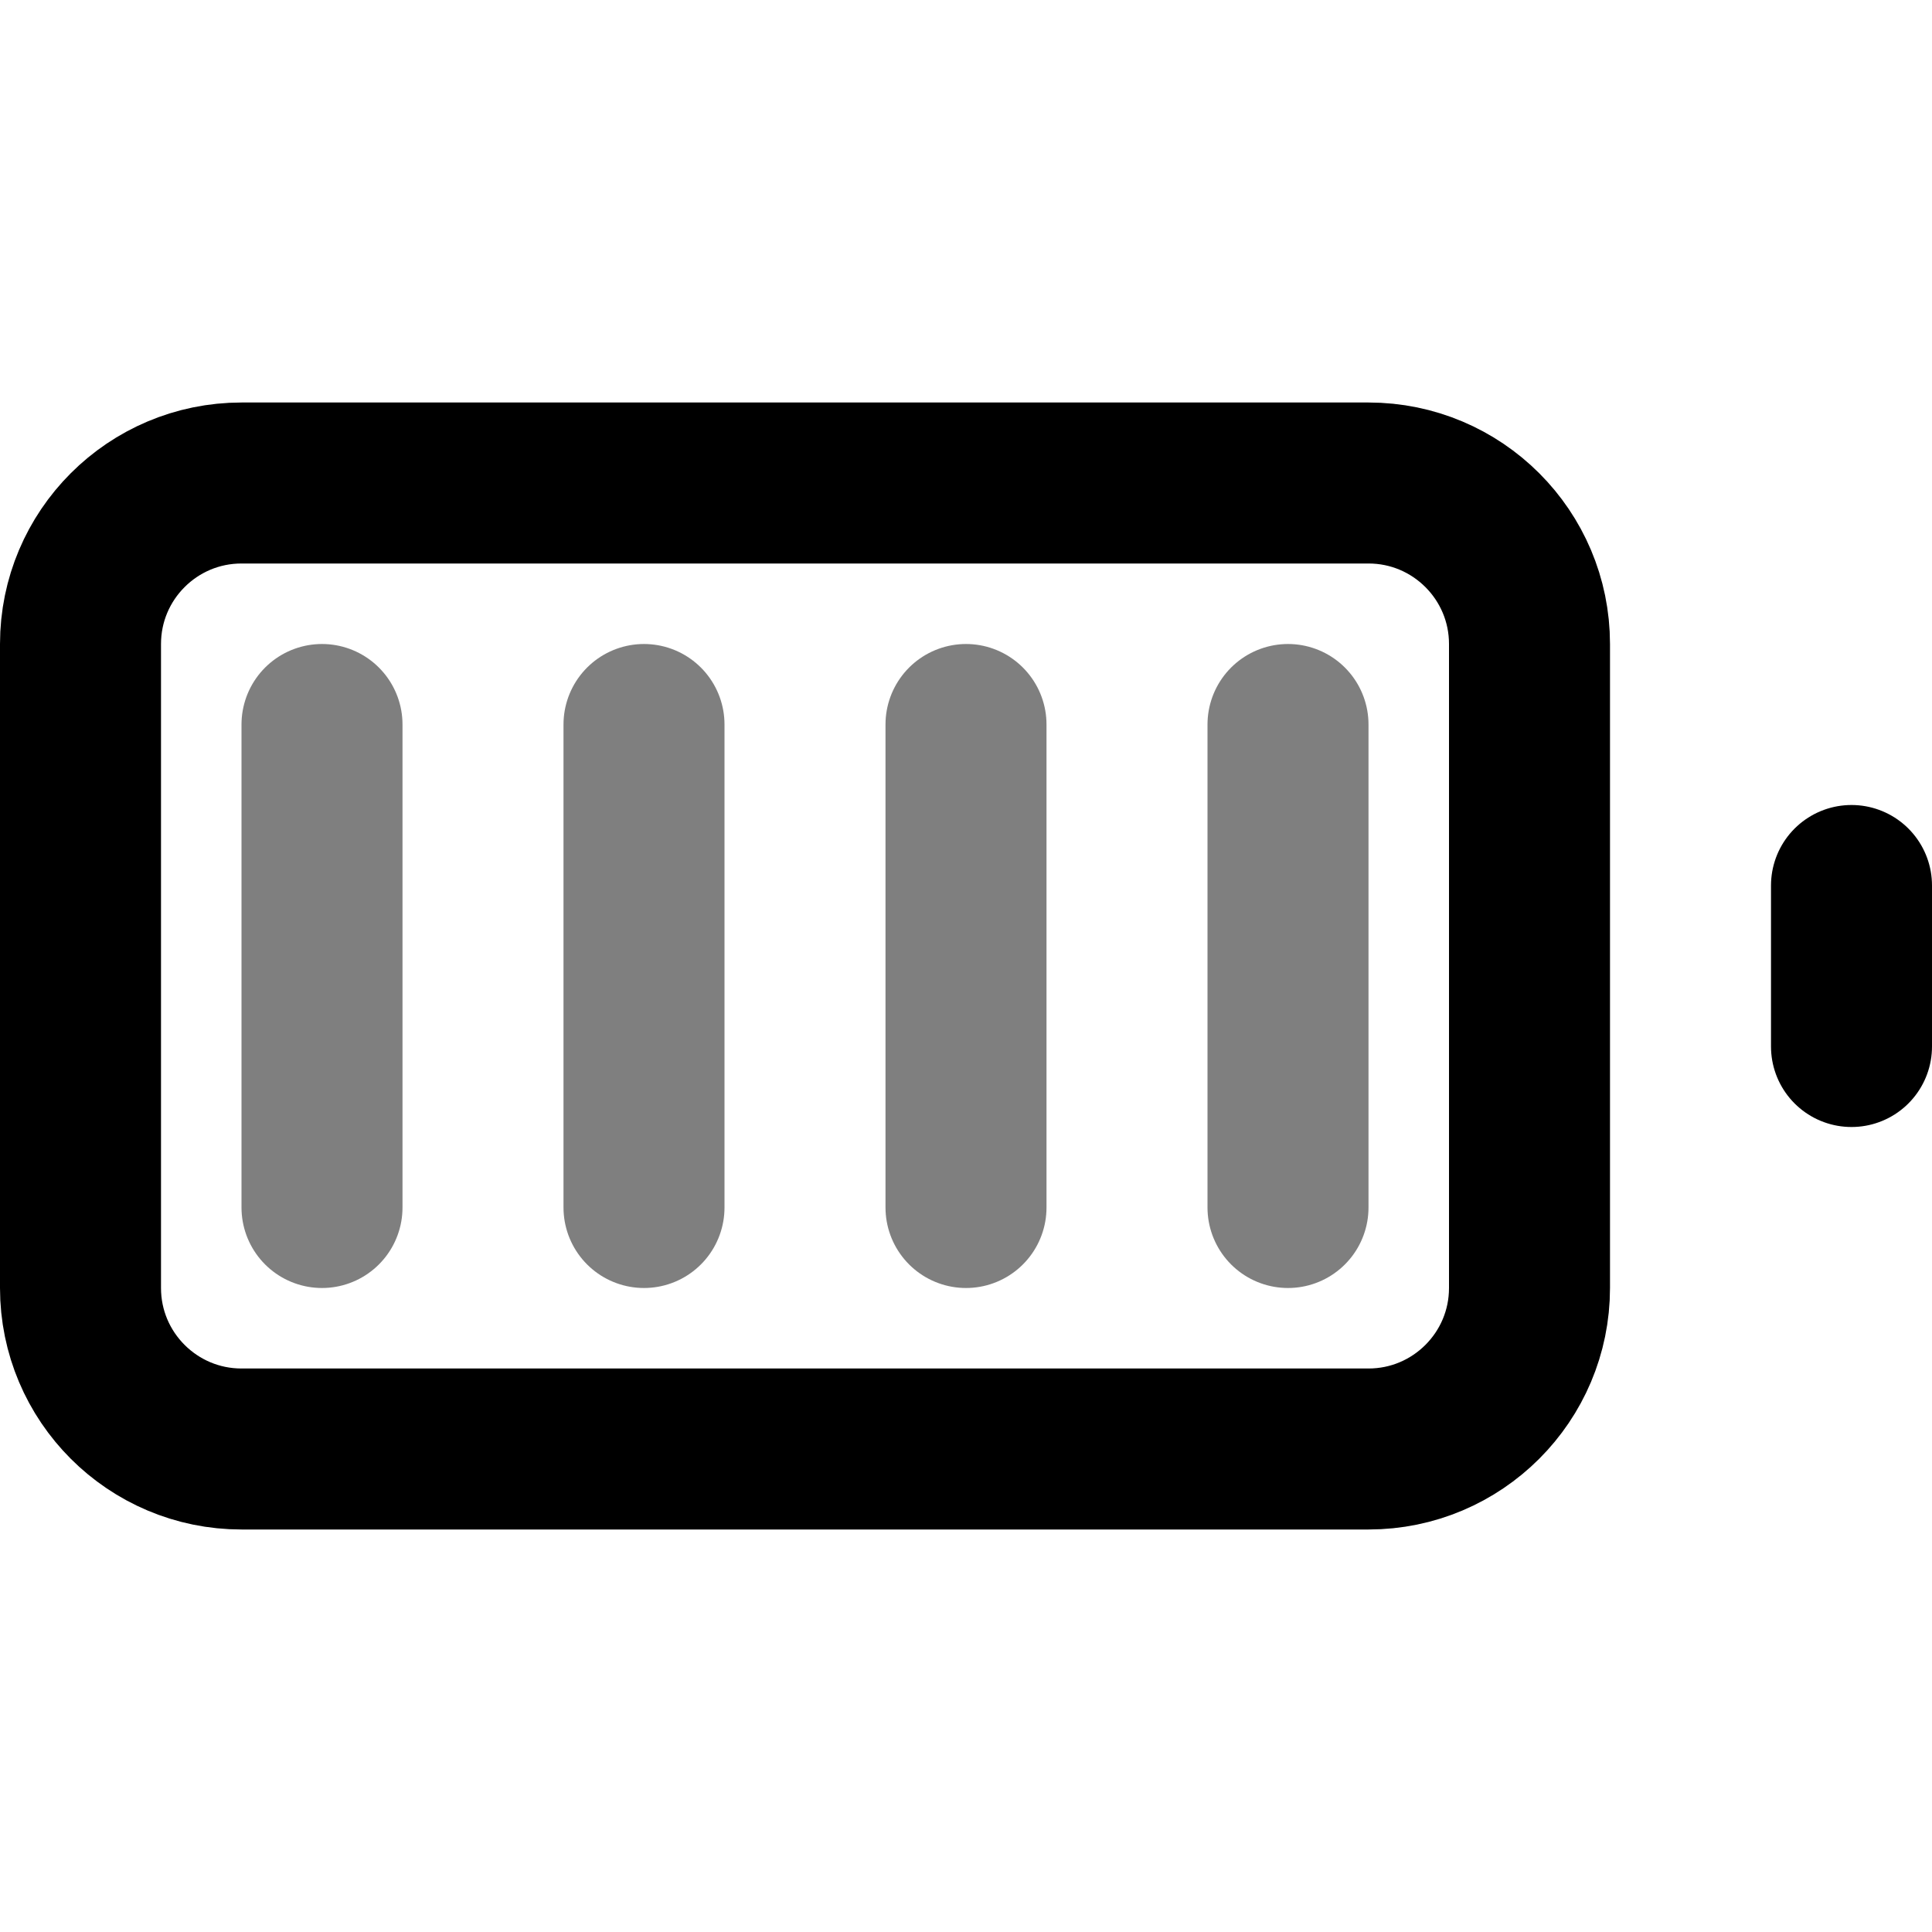
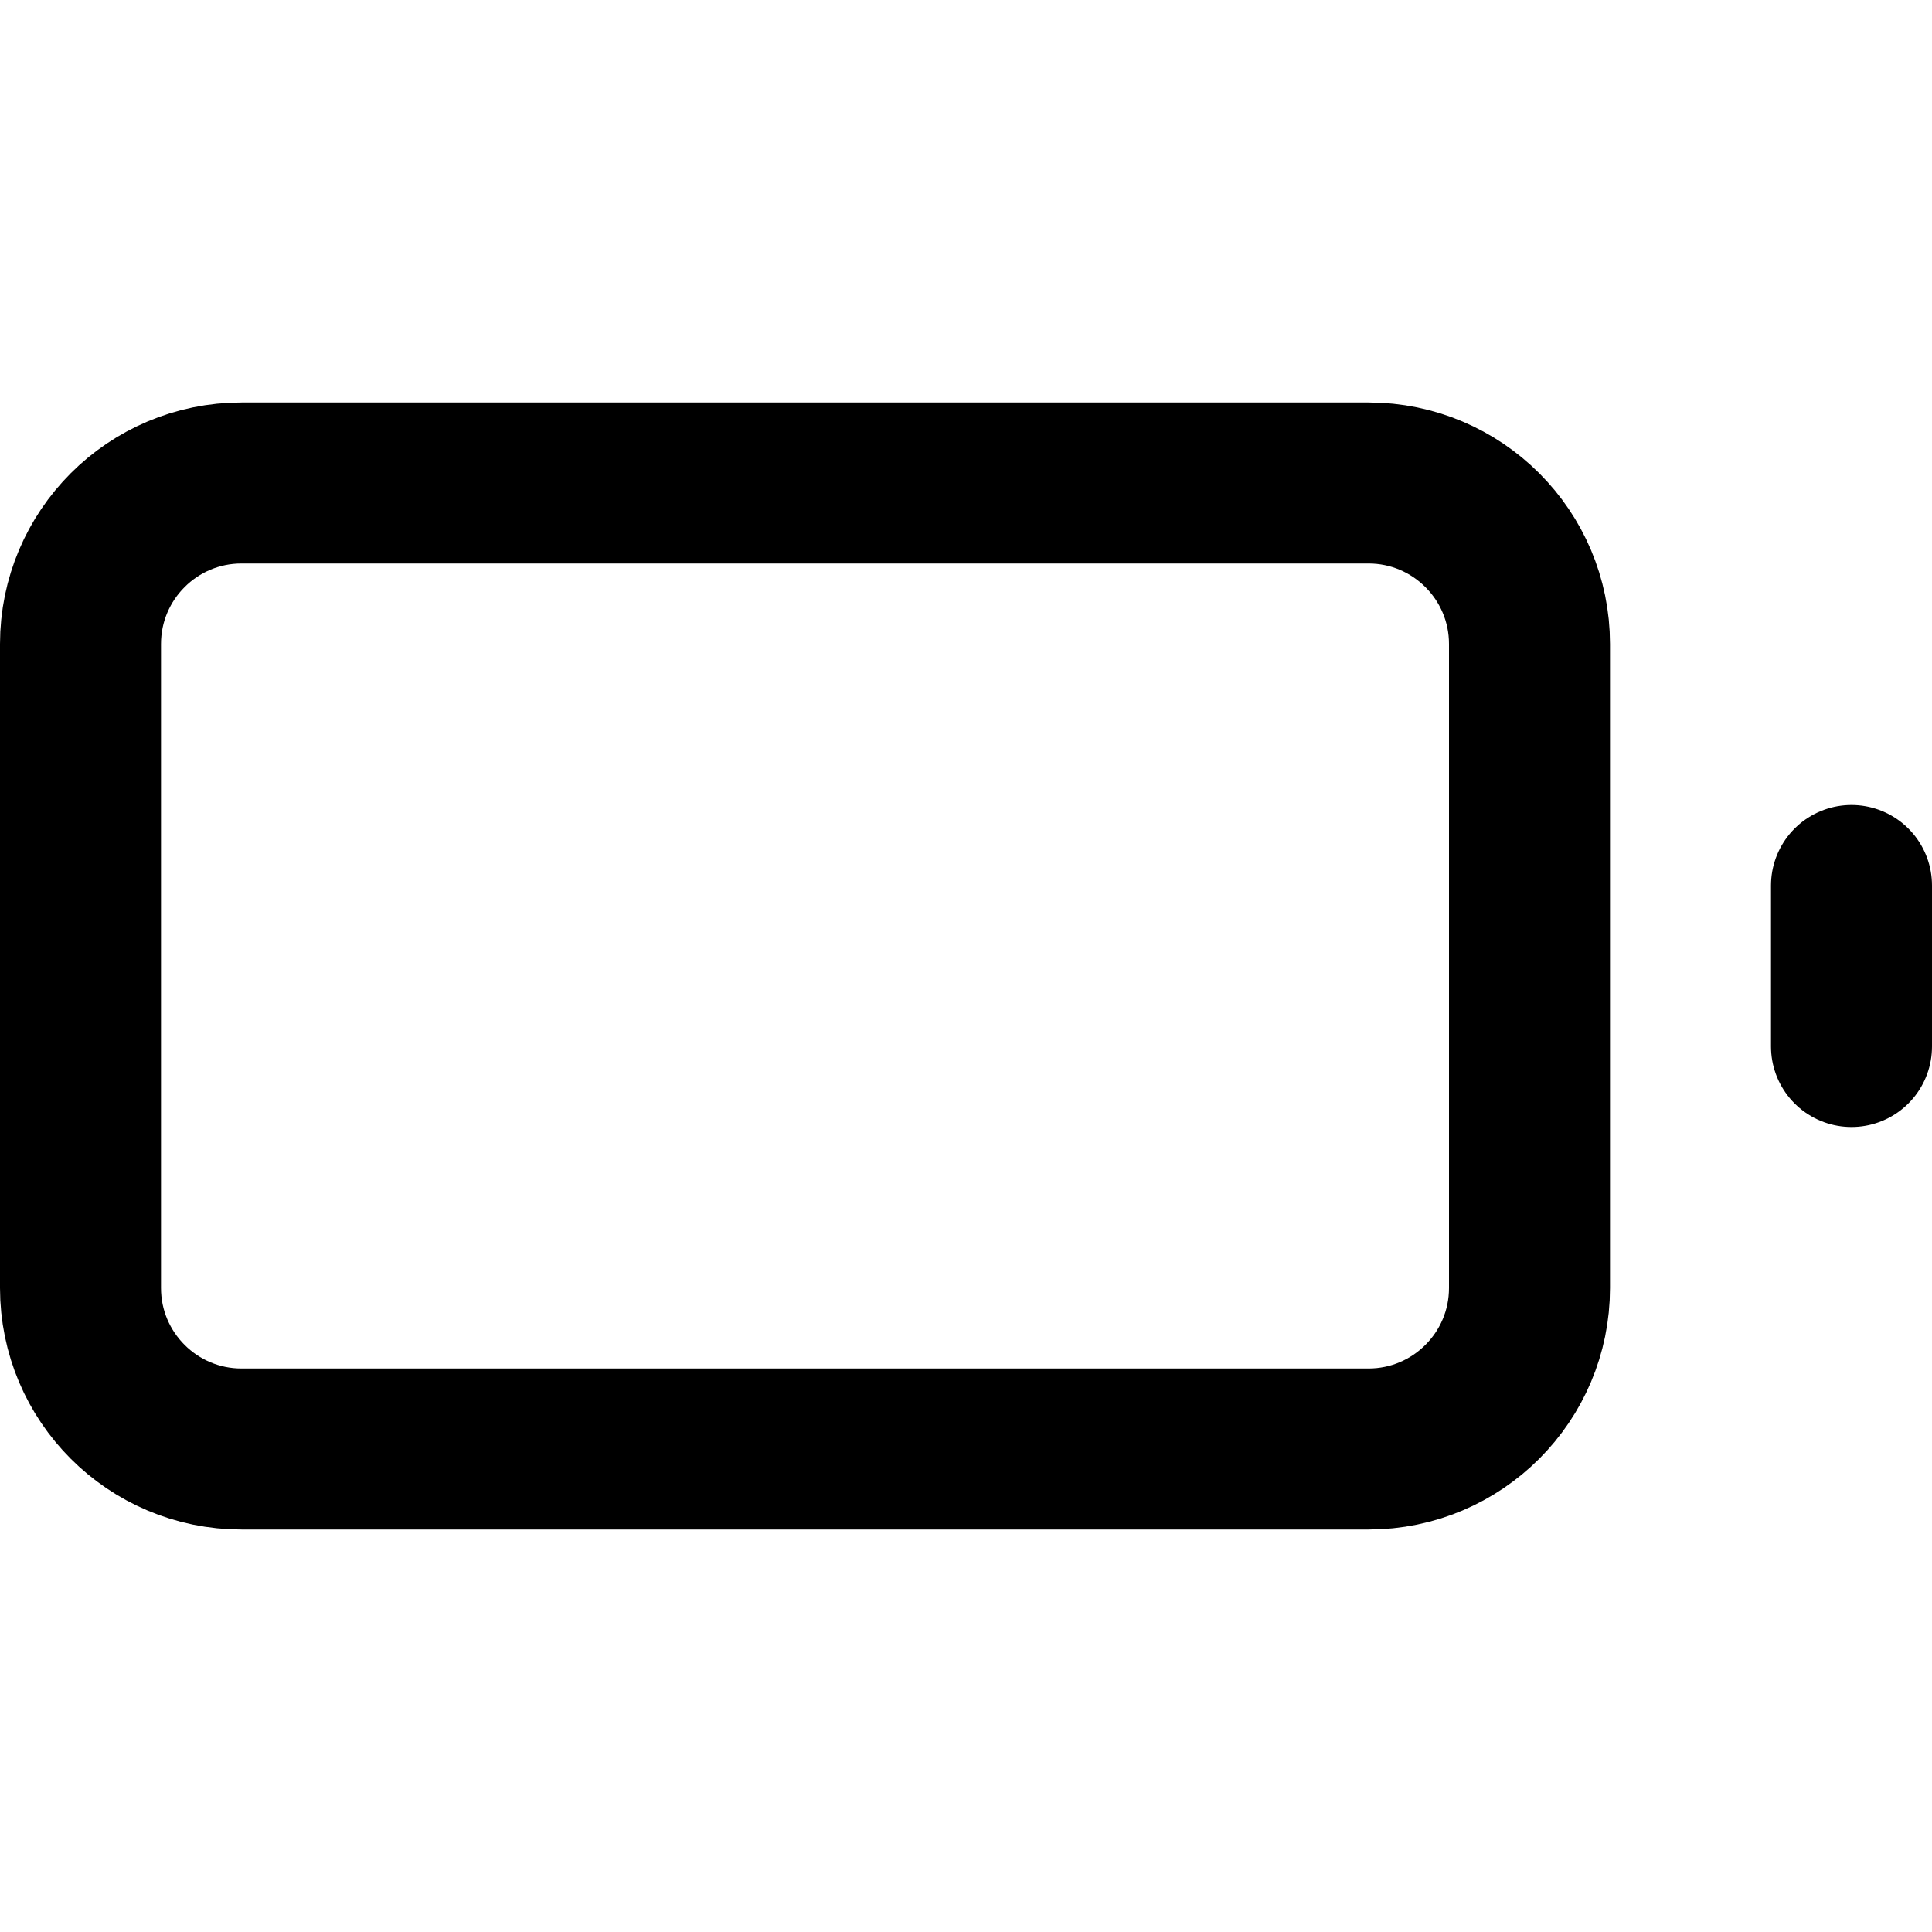
<svg xmlns="http://www.w3.org/2000/svg" style="isolation:isolate" viewBox="0 0 24 24" width="24" height="24">
  <defs>
-     <clipPath id="_clipPath_kXOgsgP7svUQbqWPNugO119bx0udZfdV">
+     <clipPath id="_clipPath_8WrAe99hPqJSOGq0lA2IAVraRaPvvyNz">
      <rect width="24" height="24" />
    </clipPath>
  </defs>
-   <g clip-path="url(#_clipPath_kXOgsgP7svUQbqWPNugO119bx0udZfdV)">
-     <path d=" M 3 6 L 17 6 C 18.104 6 19 6.896 19 8 L 19 16 C 19 17.104 18.104 18 17 18 L 3 18 C 1.896 18 1 17.104 1 16 L 1 8 C 1 6.896 1.896 6 3 6 Z " fill="none" vector-effect="non-scaling-stroke" stroke-width="2" stroke="rgb(0,0,0)" stroke-linejoin="round" stroke-linecap="round" stroke-miterlimit="4" />
-     <line x1="23" y1="13" x2="23" y2="11" vector-effect="non-scaling-stroke" stroke-width="2" stroke="rgb(0,0,0)" stroke-opacity="100" stroke-linejoin="round" stroke-linecap="round" stroke-miterlimit="4" />
-     <line x1="4" y1="9" x2="4" y2="15" vector-effect="non-scaling-stroke" stroke-width="2" stroke="rgb(0,0,0)" stroke-opacity="0.5" stroke-linejoin="round" stroke-linecap="round" stroke-miterlimit="3" />
-     <line x1="8" y1="9" x2="8" y2="15" vector-effect="non-scaling-stroke" stroke-width="2" stroke="rgb(0,0,0)" stroke-opacity="0.5" stroke-linejoin="round" stroke-linecap="round" stroke-miterlimit="3" />
-     <line x1="12" y1="9" x2="12" y2="15" vector-effect="non-scaling-stroke" stroke-width="2" stroke="rgb(0,0,0)" stroke-opacity="0.5" stroke-linejoin="round" stroke-linecap="round" stroke-miterlimit="3" />
-     <line x1="16" y1="9" x2="16" y2="15" vector-effect="non-scaling-stroke" stroke-width="2" stroke="rgb(0,0,0)" stroke-opacity="0.5" stroke-linejoin="round" stroke-linecap="round" stroke-miterlimit="3" />
+   <g clip-path="url(#_clipPath_8WrAe99hPqJSOGq0lA2IAVraRaPvvyNz)">
+     <path d="M 3 6 L 17 6 C 18.104 6 19 6.896 19 8 L 19 16 C 19 17.104 18.104 18 17 18 L 3 18 C 1.896 18 1 17.104 1 16 L 1 8 C 1 6.896 1.896 6 3 6 Z" style="fill:none;stroke:#000000;stroke-width:2;stroke-linecap:round;stroke-linejoin:round;" />
+     <line x1="23" y1="13" x2="23" y2="11" vector-effect="non-scaling-stroke" stroke-width="2" stroke="rgb(0,0,0)" stroke-linejoin="round" stroke-linecap="round" stroke-miterlimit="4" />
  </g>
</svg>
